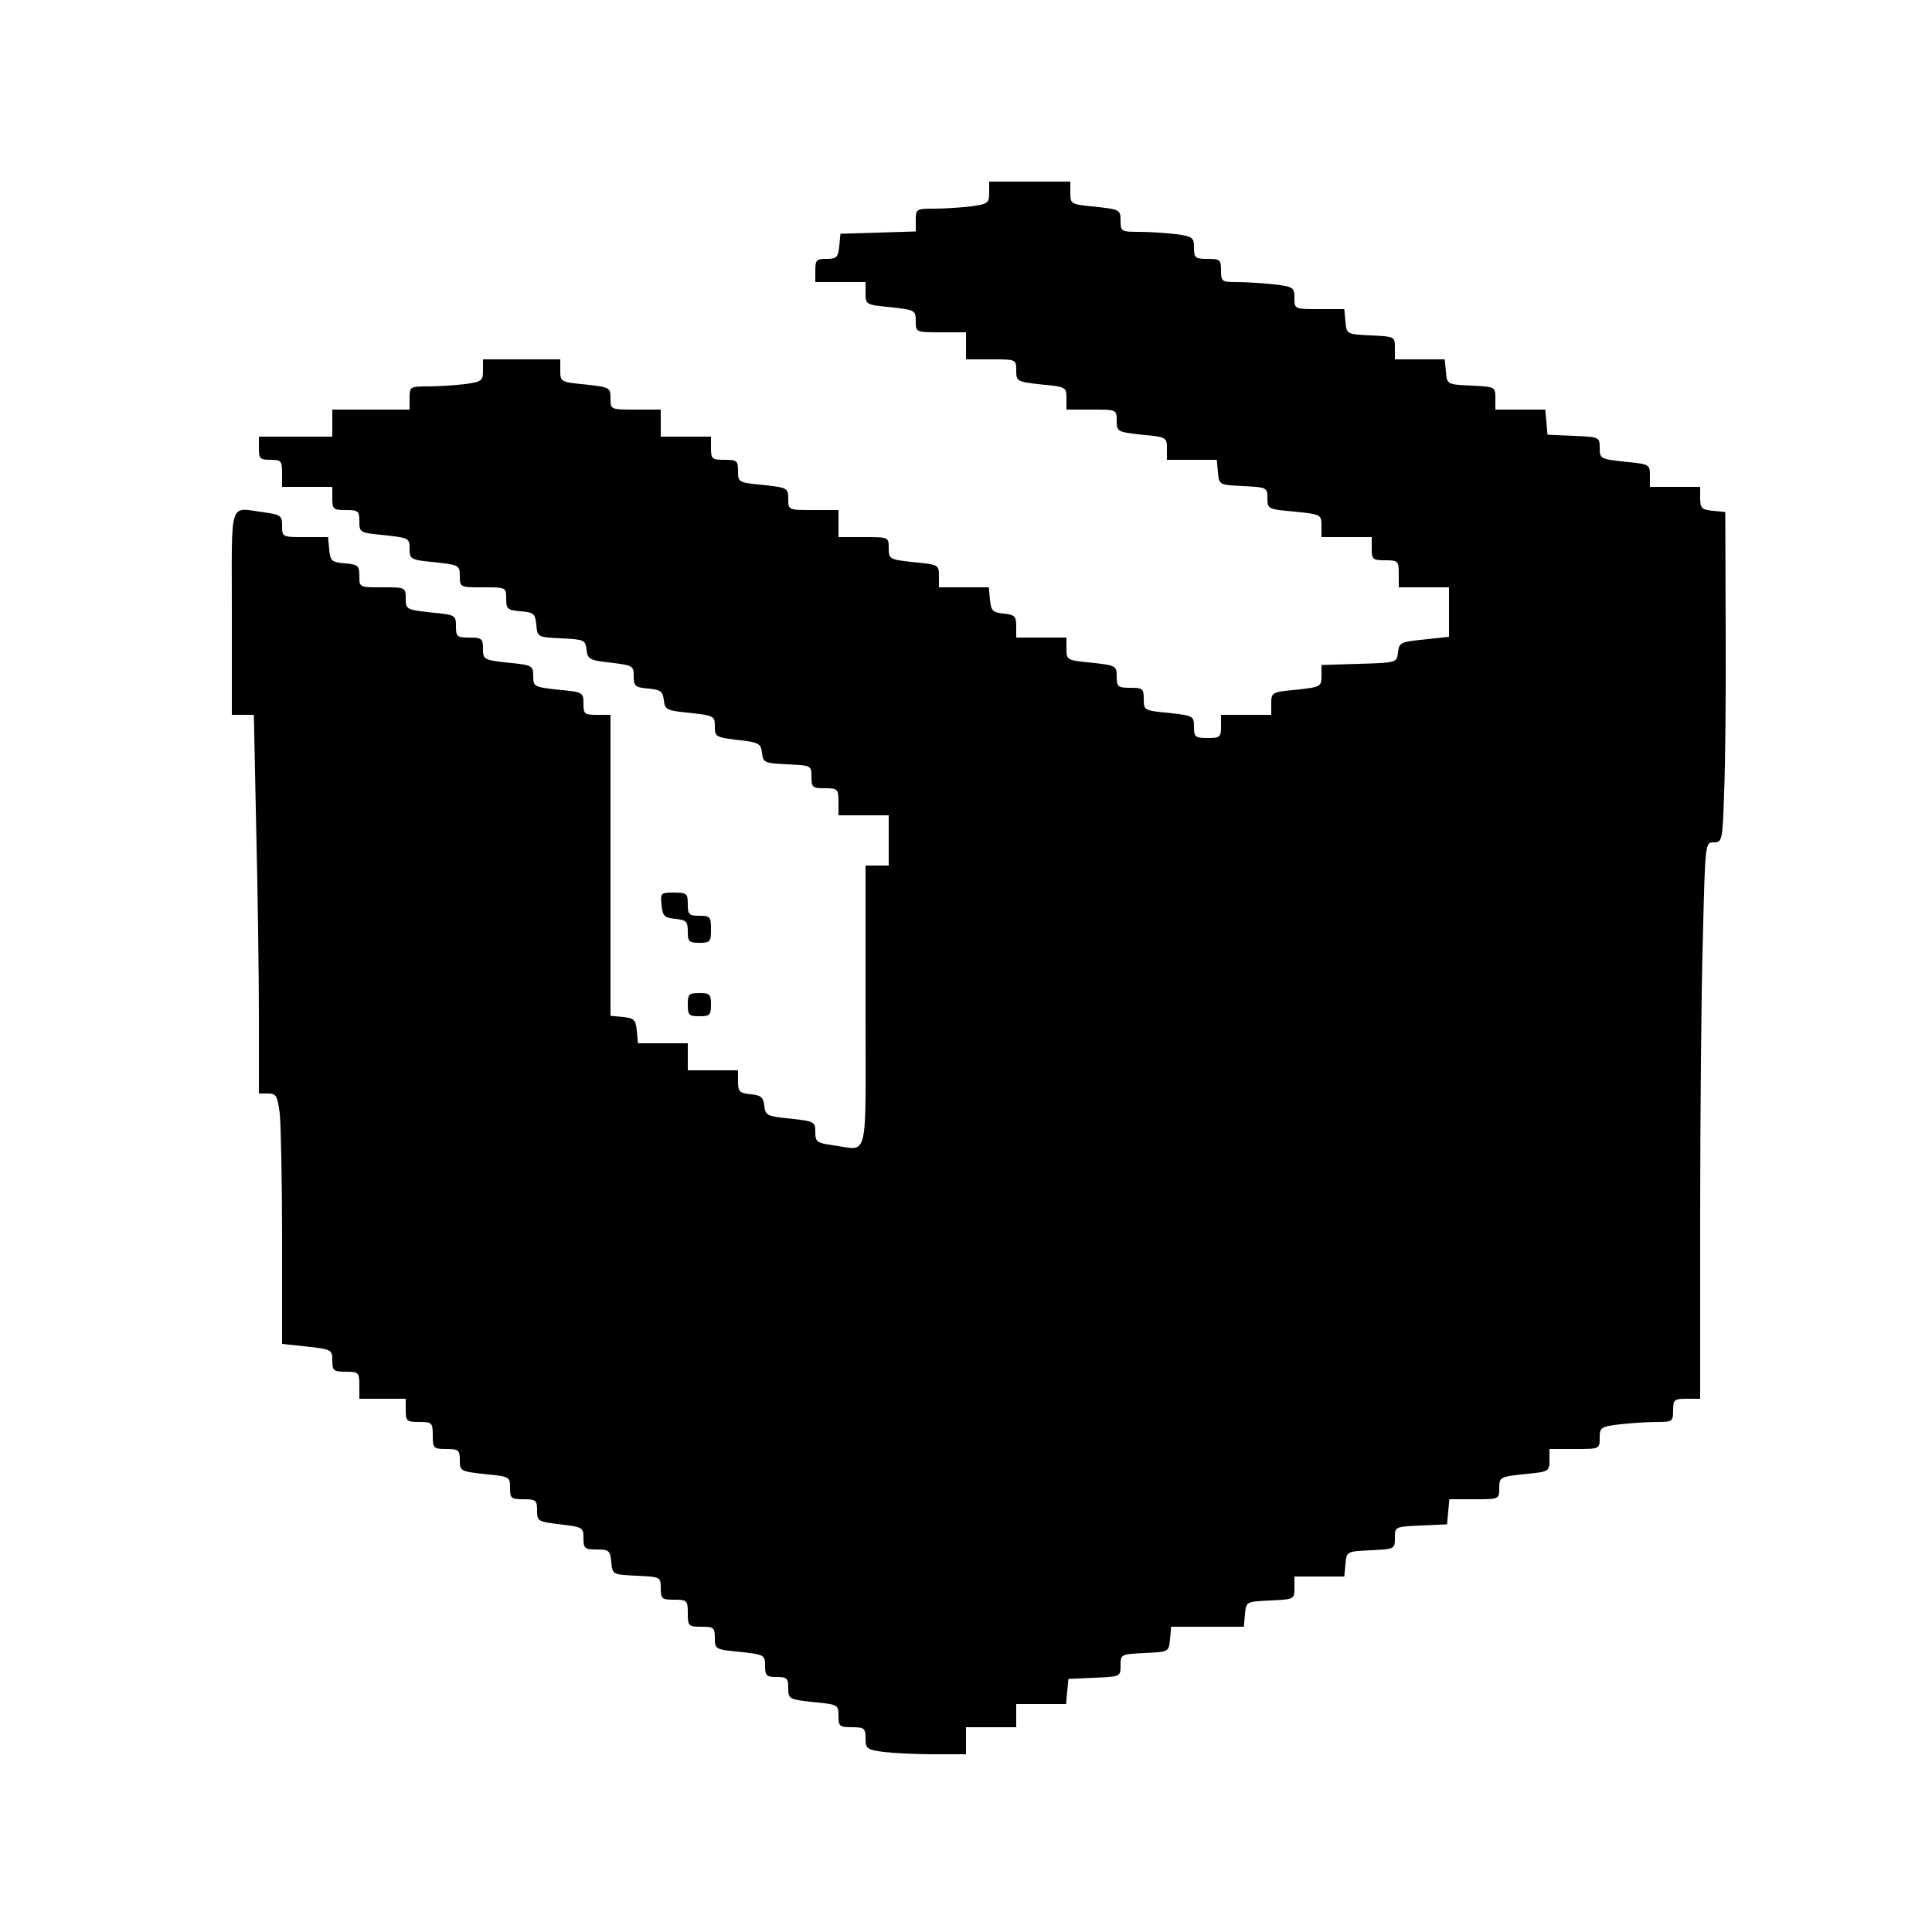
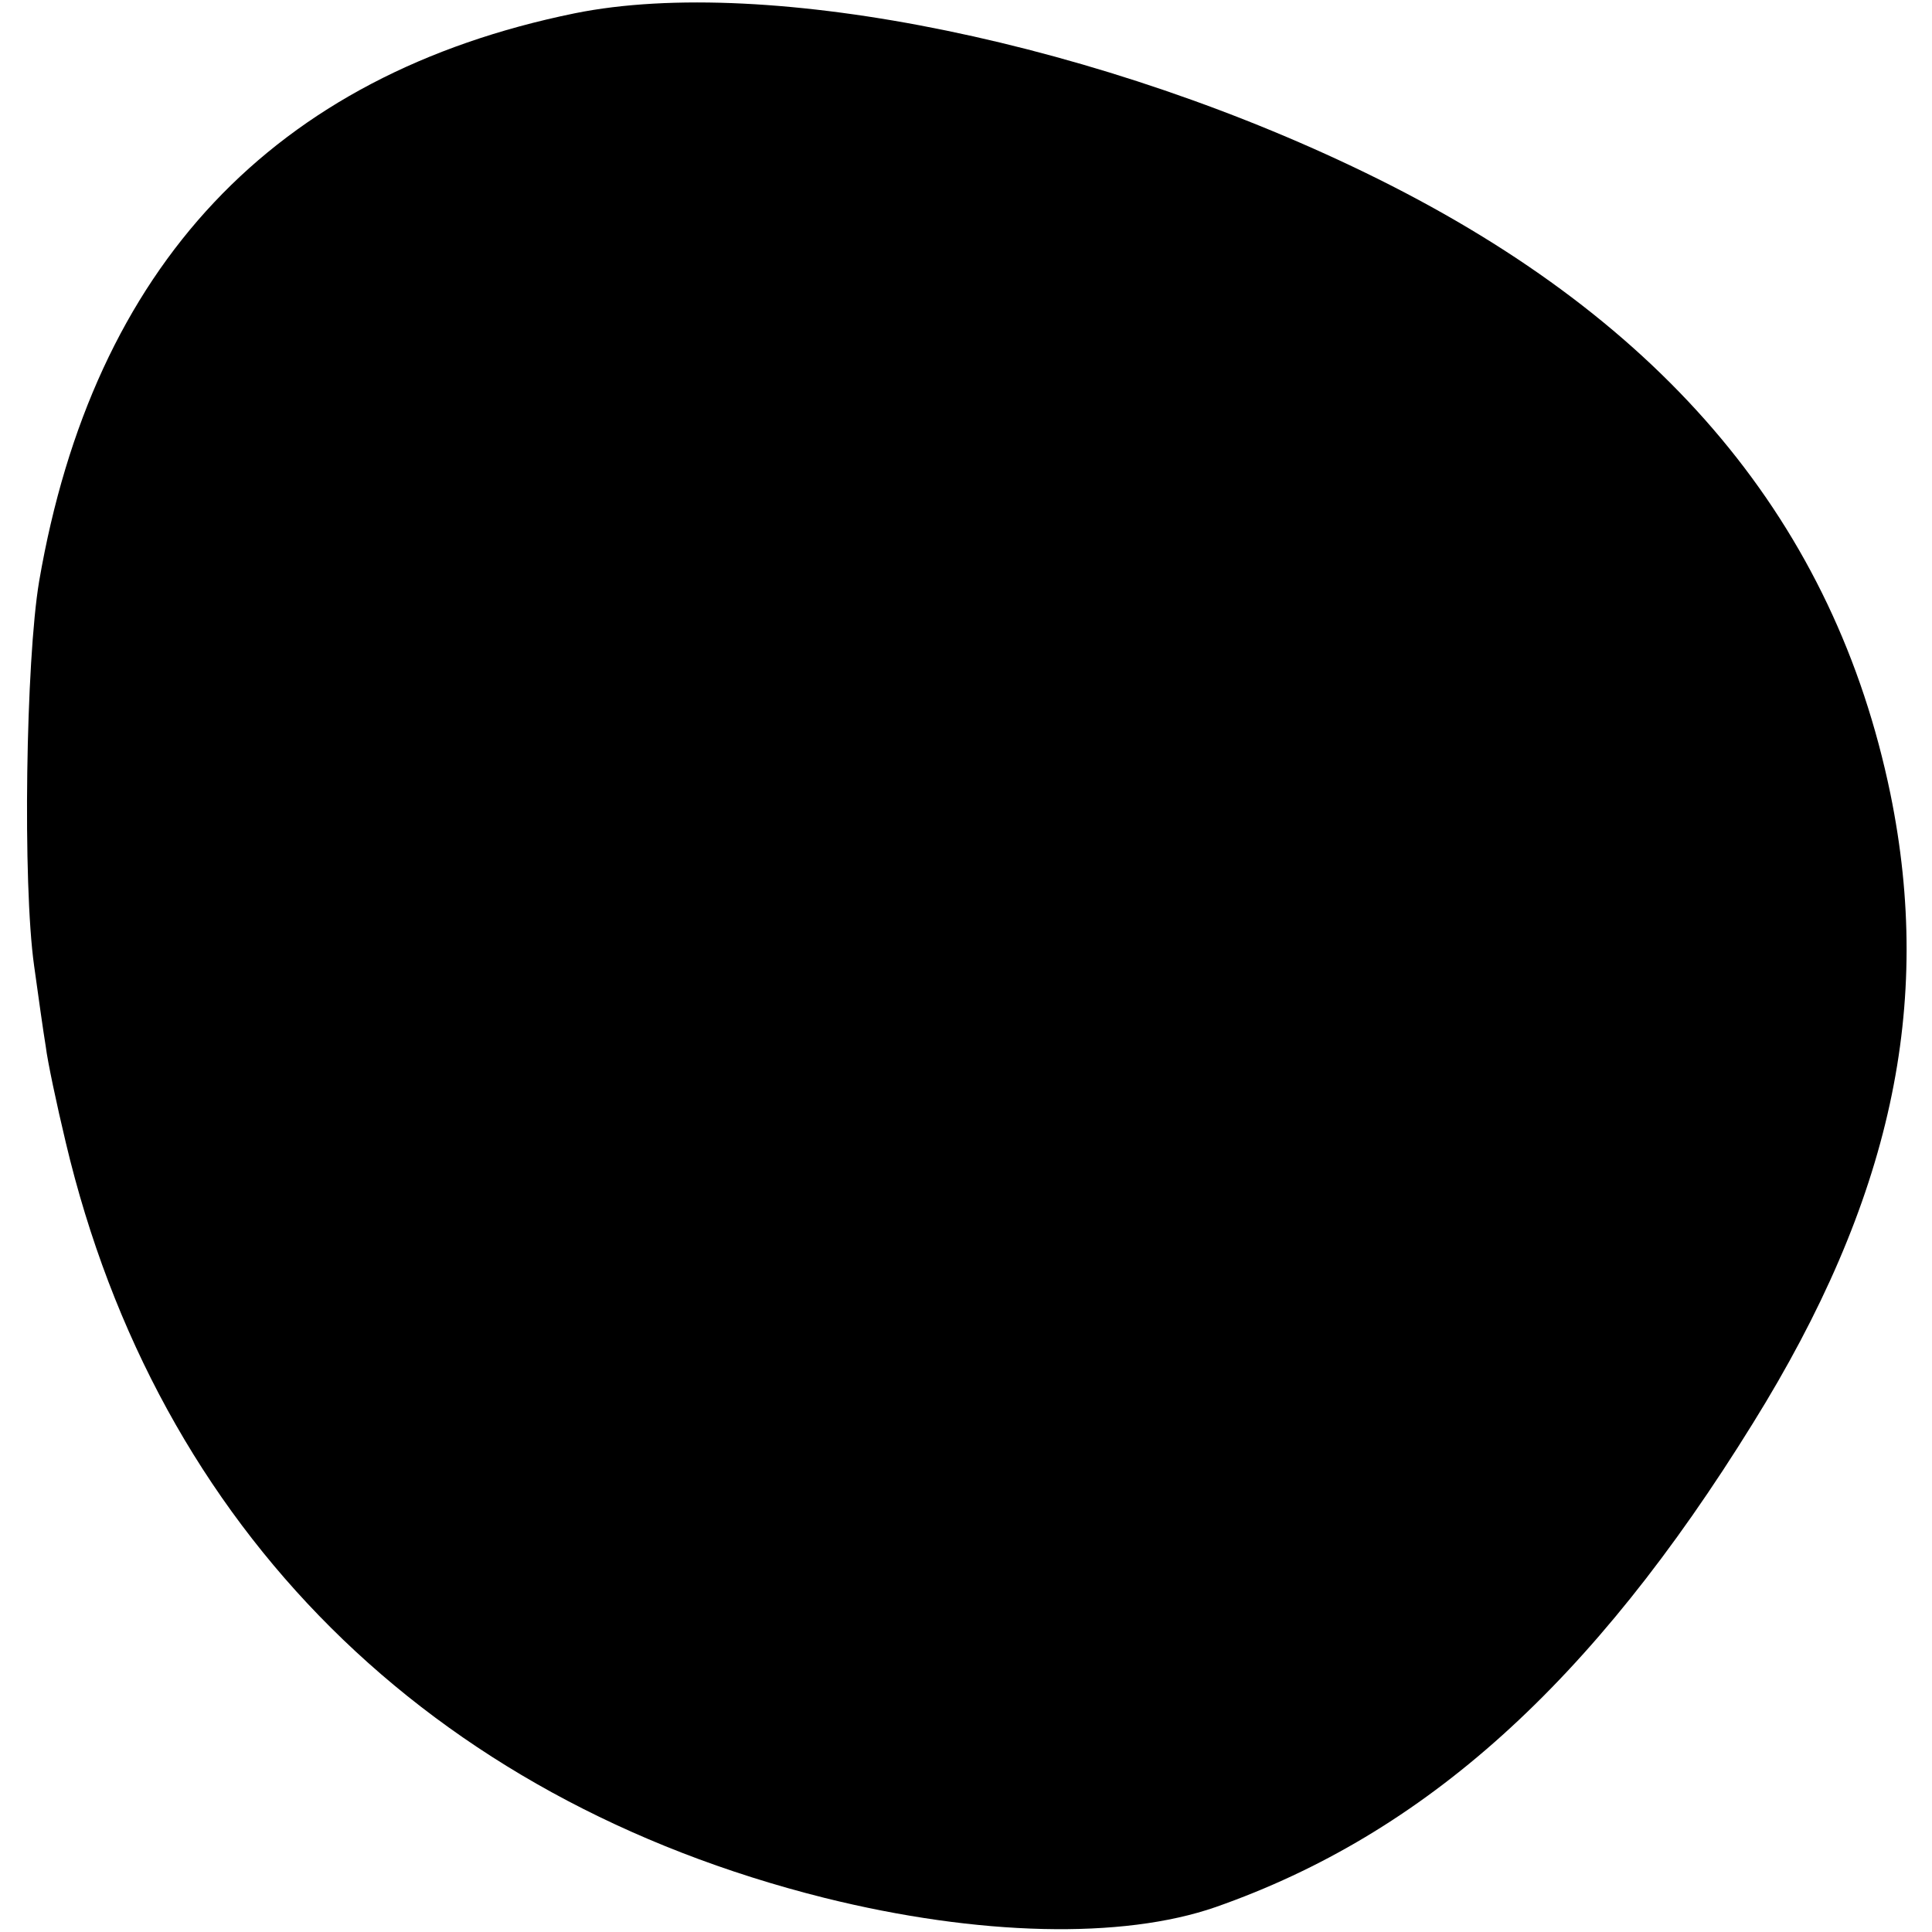
- <svg xmlns="http://www.w3.org/2000/svg" version="1.0" width="500pt" height="500pt" viewBox="0 0 500 500" preserveAspectRatio="xMidYMid meet">
-   <g transform="translate(0,500) scale(0.1,-0.1)" fill="#000000" stroke="none">
-     <path d="M2560 4501 c0 -26 -3 -29 -46 -35 -26 -3 -69 -6 -95 -6 -48 0 -49 -1 -49 -30 l0 -29 -97 -3 -98 -3 -3 -32 c-3 -29 -7 -33 -33 -33 -26 0 -29 -3 -29 -30 l0 -30 65 0 65 0 0 -29 c0 -29 1 -30 65 -36 63 -7 65 -8 65 -36 0 -29 0 -29 65 -29 l65 0 0 -35 0 -35 65 0 c65 0 65 0 65 -29 0 -28 2 -29 65 -36 64 -6 65 -7 65 -36 l0 -29 65 0 c65 0 65 0 65 -29 0 -28 2 -29 65 -36 64 -6 65 -7 65 -36 l0 -29 64 0 65 0 3 -32 c3 -33 3 -33 66 -36 61 -3 62 -4 62 -31 0 -28 1 -29 70 -35 69 -7 70 -8 70 -37 l0 -29 65 0 65 0 0 -30 c0 -28 3 -30 35 -30 33 0 35 -2 35 -35 l0 -35 65 0 65 0 0 -64 0 -64 -64 -7 c-61 -6 -65 -8 -68 -33 -3 -27 -3 -27 -100 -30 l-98 -3 0 -28 c0 -28 -2 -29 -65 -36 -64 -6 -65 -7 -65 -36 l0 -29 -65 0 -65 0 0 -30 c0 -28 -3 -30 -35 -30 -32 0 -35 3 -35 29 0 28 -2 29 -65 36 -64 6 -65 7 -65 36 0 27 -3 29 -35 29 -32 0 -35 3 -35 29 0 28 -2 29 -65 36 -64 6 -65 7 -65 36 l0 29 -65 0 -65 0 0 29 c0 26 -4 30 -32 33 -29 3 -33 7 -36 36 l-3 32 -65 0 -64 0 0 29 c0 29 -1 30 -65 36 -63 7 -65 8 -65 36 0 29 0 29 -65 29 l-65 0 0 35 0 35 -65 0 c-65 0 -65 0 -65 29 0 28 -2 29 -65 36 -64 6 -65 7 -65 36 0 27 -3 29 -35 29 -32 0 -35 2 -35 30 l0 30 -65 0 -65 0 0 35 0 35 -65 0 c-65 0 -65 0 -65 29 0 28 -2 29 -65 36 -64 6 -65 7 -65 36 l0 29 -100 0 -100 0 0 -29 c0 -26 -3 -29 -46 -35 -26 -3 -69 -6 -95 -6 -48 0 -49 -1 -49 -30 l0 -30 -100 0 -100 0 0 -35 0 -35 -95 0 -95 0 0 -30 c0 -27 3 -30 30 -30 28 0 30 -3 30 -35 l0 -35 65 0 65 0 0 -30 c0 -28 3 -30 35 -30 32 0 35 -2 35 -29 0 -29 1 -30 65 -36 63 -7 65 -8 65 -35 0 -27 2 -29 65 -35 63 -7 65 -8 65 -36 0 -29 1 -29 60 -29 60 0 60 0 60 -29 0 -27 3 -30 38 -33 34 -3 37 -6 40 -35 3 -32 3 -32 65 -35 59 -3 62 -4 65 -30 3 -24 8 -27 63 -33 57 -7 59 -8 59 -35 0 -26 4 -29 38 -32 32 -3 37 -7 40 -30 3 -25 7 -27 68 -33 62 -7 64 -8 64 -35 0 -27 3 -28 59 -35 55 -6 60 -9 63 -33 3 -26 6 -27 66 -30 61 -3 62 -3 62 -32 0 -28 3 -30 35 -30 33 0 35 -2 35 -35 l0 -35 65 0 65 0 0 -65 0 -65 -30 0 -30 0 0 -365 c0 -412 10 -371 -84 -359 -42 6 -46 9 -46 34 0 27 -2 28 -64 35 -61 6 -65 8 -68 33 -2 22 -9 28 -35 30 -29 3 -33 7 -33 33 l0 29 -65 0 -65 0 0 35 0 35 -64 0 -65 0 -3 33 c-3 28 -7 32 -35 35 l-33 3 0 390 0 389 -35 0 c-32 0 -35 2 -35 29 0 29 -1 30 -65 36 -63 7 -65 8 -65 35 0 27 -2 29 -65 35 -63 7 -65 8 -65 36 0 26 -3 29 -35 29 -32 0 -35 2 -35 29 0 29 -1 30 -65 36 -63 7 -65 8 -65 36 0 29 -1 29 -60 29 -60 0 -60 0 -60 29 0 27 -3 30 -37 33 -35 3 -38 6 -41 36 l-3 32 -60 0 c-58 0 -59 0 -59 29 0 26 -3 29 -46 35 -93 12 -84 40 -84 -259 l0 -265 28 0 29 0 6 -292 c4 -161 7 -382 7 -490 l0 -198 24 0 c21 0 24 -6 30 -52 3 -29 6 -175 6 -325 l0 -271 65 -7 c63 -7 65 -8 65 -36 0 -26 3 -29 35 -29 33 0 35 -2 35 -35 l0 -35 60 0 60 0 0 -30 c0 -28 3 -30 35 -30 33 0 35 -2 35 -35 0 -33 2 -35 35 -35 32 0 35 -3 35 -29 0 -28 2 -29 65 -36 64 -6 65 -7 65 -36 0 -27 3 -29 35 -29 32 0 35 -3 35 -29 0 -28 2 -29 60 -36 58 -7 60 -8 60 -36 0 -26 3 -29 34 -29 32 0 35 -3 38 -32 3 -33 3 -33 66 -36 61 -3 62 -3 62 -32 0 -28 3 -30 35 -30 33 0 35 -2 35 -35 0 -33 2 -35 35 -35 32 0 35 -2 35 -29 0 -29 1 -30 65 -36 63 -7 65 -8 65 -36 0 -26 4 -29 30 -29 26 0 30 -3 30 -29 0 -28 2 -29 65 -36 64 -6 65 -7 65 -36 0 -27 3 -29 35 -29 32 0 35 -3 35 -29 0 -26 3 -29 46 -35 26 -3 84 -6 130 -6 l84 0 0 35 0 35 65 0 65 0 0 30 0 30 64 0 65 0 3 33 3 32 68 3 c67 3 67 3 67 32 0 29 1 29 63 32 62 3 62 3 65 36 l3 32 94 0 94 0 3 33 c3 32 3 32 66 35 61 3 62 3 62 32 l0 30 64 0 65 0 3 32 c3 33 3 33 66 36 61 3 62 3 62 32 0 29 0 29 68 32 l67 3 3 33 3 32 65 0 c64 0 64 0 64 29 0 28 2 29 65 36 64 6 65 7 65 36 l0 29 65 0 c65 0 65 0 65 29 0 27 3 29 53 35 28 3 71 6 95 6 40 0 42 1 42 30 0 28 3 30 35 30 l35 0 0 473 c0 259 3 583 7 720 6 246 6 247 28 247 22 0 23 4 27 128 3 70 5 262 4 427 l-1 300 -32 3 c-29 3 -33 7 -33 33 l0 29 -65 0 -65 0 0 29 c0 29 -1 30 -65 36 -63 7 -65 8 -65 36 0 28 -1 28 -67 31 l-68 3 -3 33 -3 32 -65 0 -64 0 0 30 c0 29 -1 29 -62 32 -63 3 -63 3 -66 36 l-3 32 -65 0 -64 0 0 30 c0 29 -1 29 -62 32 -63 3 -63 3 -66 36 l-3 32 -65 0 c-64 0 -64 0 -64 29 0 27 -3 29 -52 35 -29 3 -72 6 -95 6 -41 0 -43 1 -43 30 0 28 -3 30 -35 30 -32 0 -35 3 -35 29 0 26 -3 29 -46 35 -26 3 -69 6 -95 6 -47 0 -49 1 -49 29 0 28 -2 29 -65 36 -64 6 -65 7 -65 36 l0 29 -105 0 -105 0 0 -29z" />
-     <path d="M1712 2658 c3 -29 7 -33 36 -36 28 -3 32 -7 32 -33 0 -26 3 -29 30 -29 28 0 30 3 30 35 0 32 -2 35 -30 35 -27 0 -30 3 -30 30 0 28 -3 30 -36 30 -34 0 -35 -1 -32 -32z" />
-     <path d="M1780 2400 c0 -27 3 -30 30 -30 27 0 30 3 30 30 0 27 -3 30 -30 30 -27 0 -30 -3 -30 -30z" />
+ <svg xmlns="http://www.w3.org/2000/svg" version="1.0" width="232pt" height="232pt" viewBox="0 0 232 232" preserveAspectRatio="xMidYMid meet">
+   <g transform="translate(0,232) scale(0.1,-0.1)" fill="#000000" stroke="none">
+     <path d="M690 2304 c-362 -74 -578 -304 -643 -682 -16 -95 -20 -363 -6 -462 5 -36 11 -79 14 -97 2 -17 13 -69 24 -115 110 -464 436 -788 911 -907 185 -46 358 -50 470 -11 251 88 452 269 645 581 166 267 217 502 165 756 -67 324 -269 566 -615 738 -328 163 -733 246 -965 199z" />
  </g>
</svg>
